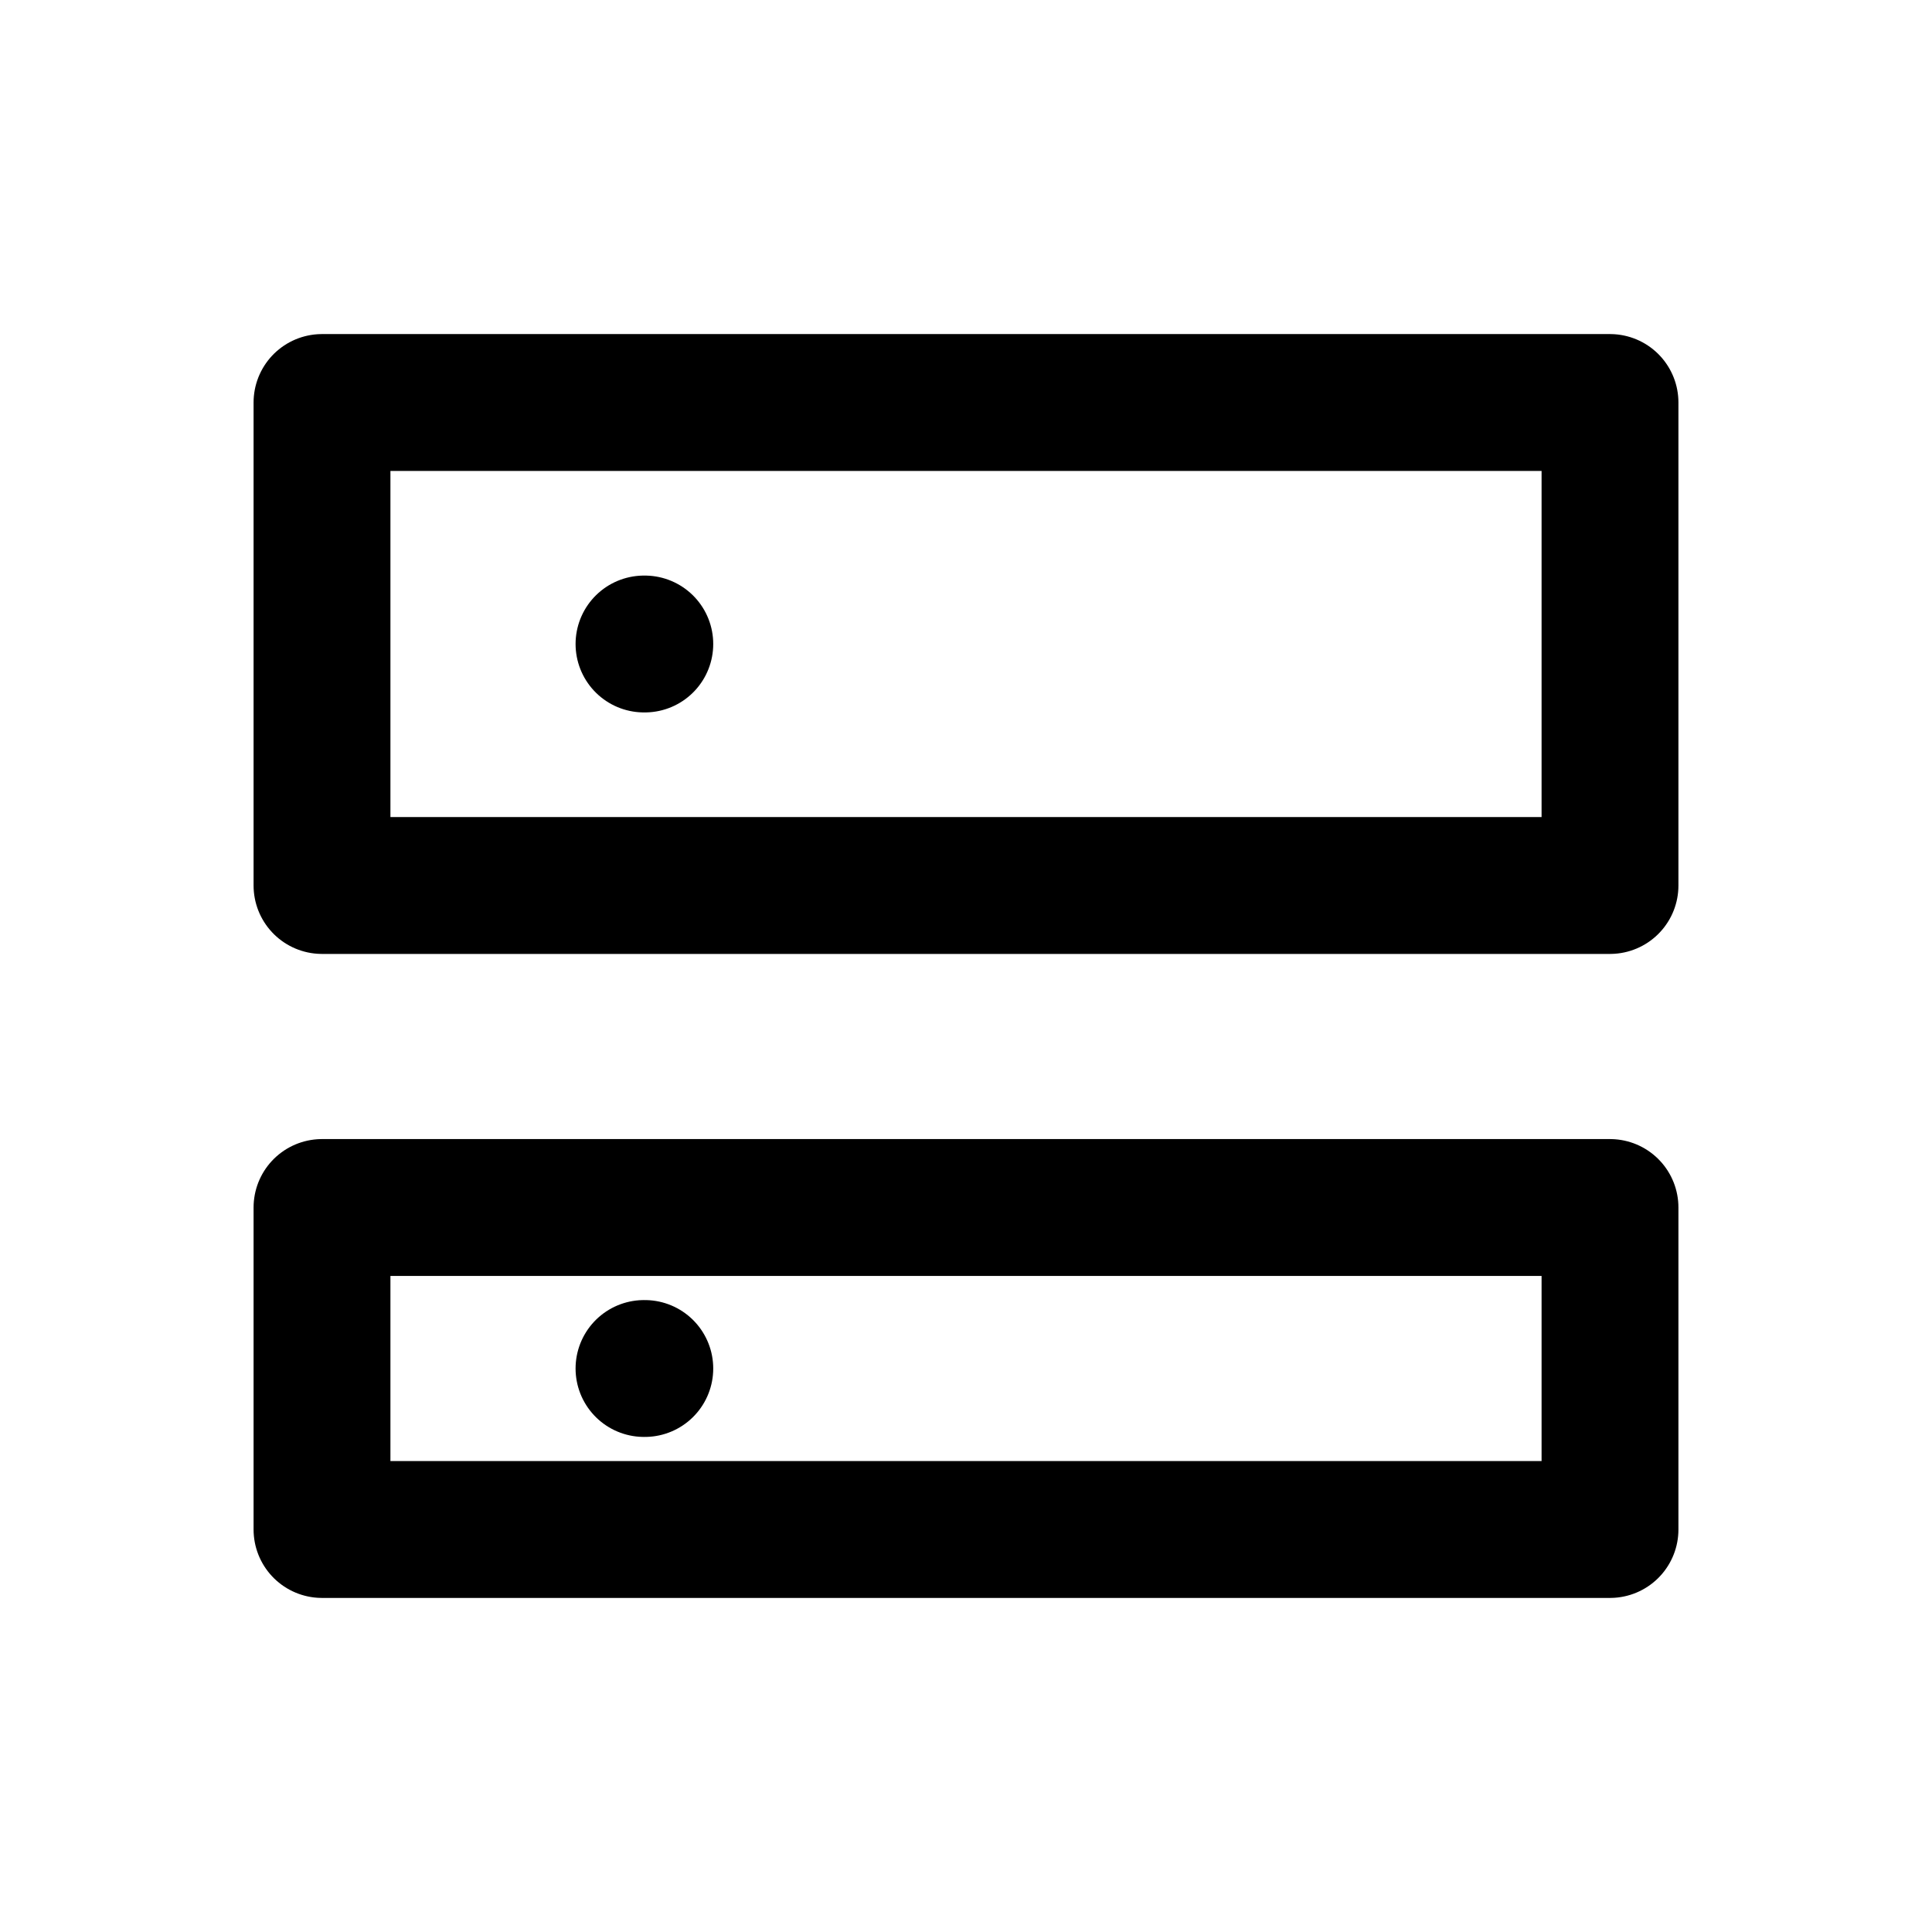
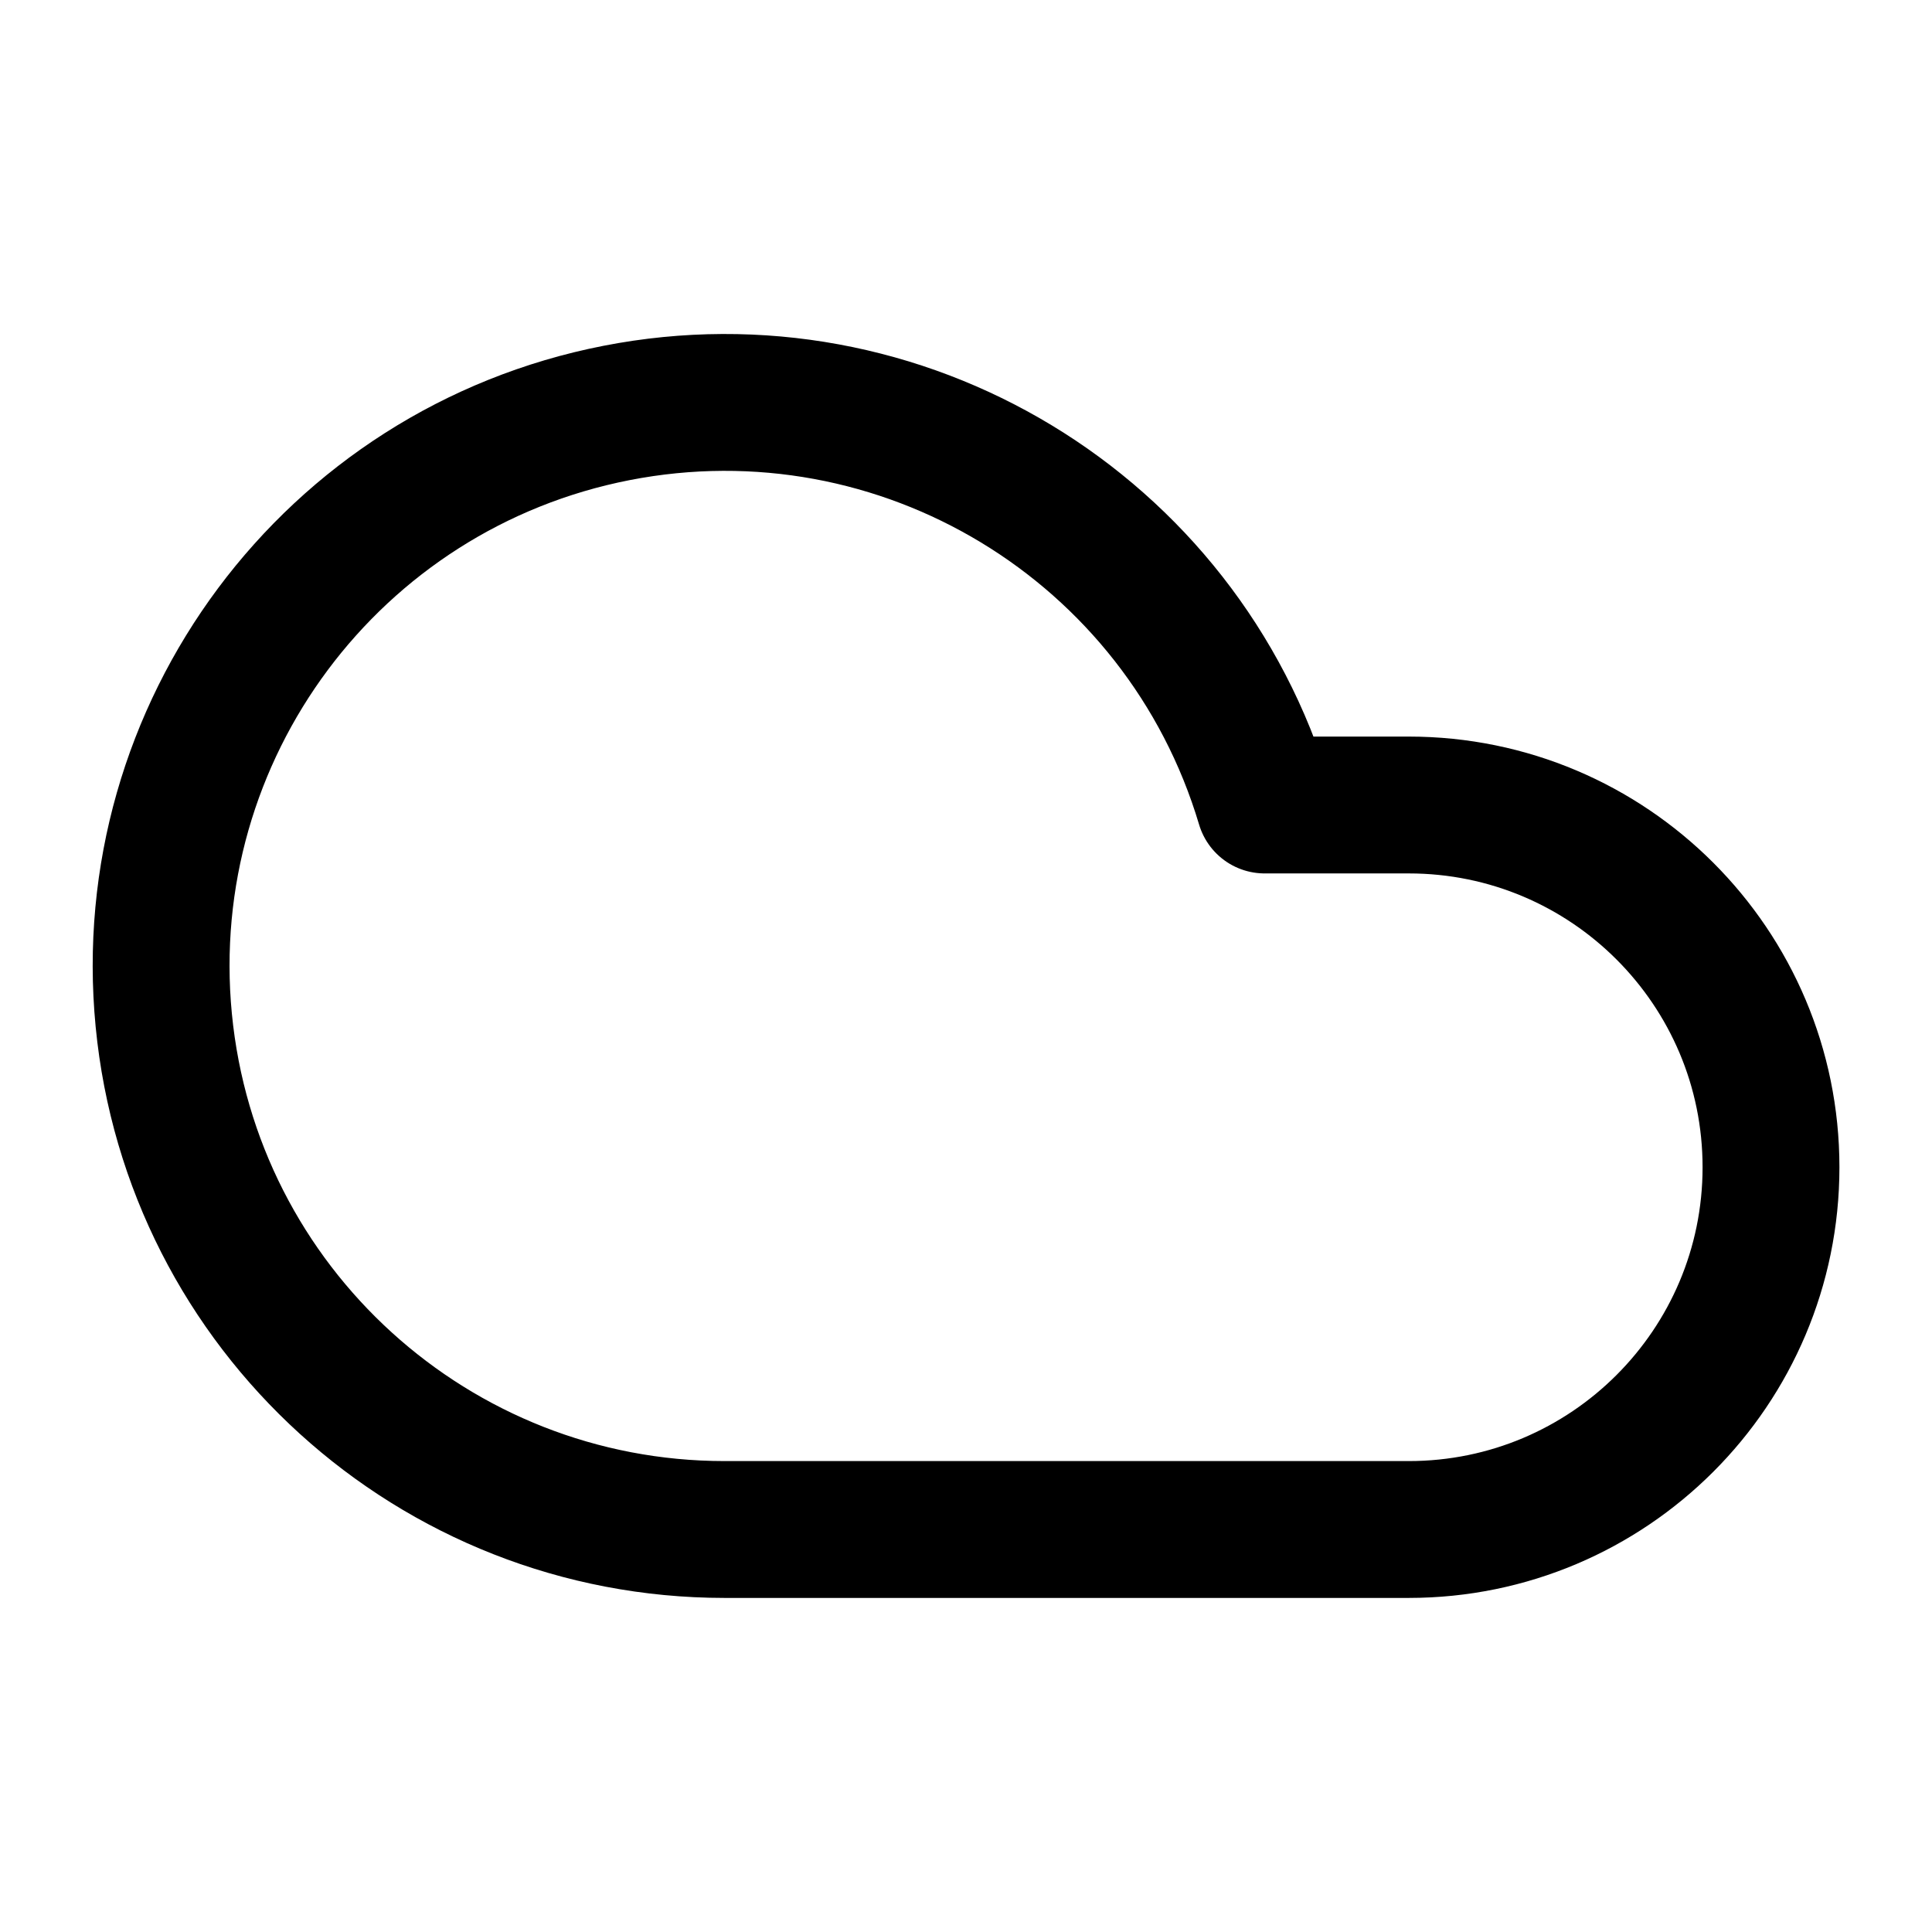
<svg xmlns="http://www.w3.org/2000/svg" width="24" height="24" viewBox="0 0 24 24" fill="none" stroke="currentColor" stroke-width="1.7" stroke-linecap="round" stroke-linejoin="round">
-   <path d="M4 5h16v6H4zM4 15h16v4H4zM8 8h.01M8 17h.01" />
+   <path d="M17.5 19H9a7 7 0 1 1 6.71-9h1.79a4.5 4.5 0 1 1 0 9Z" />
</svg>
